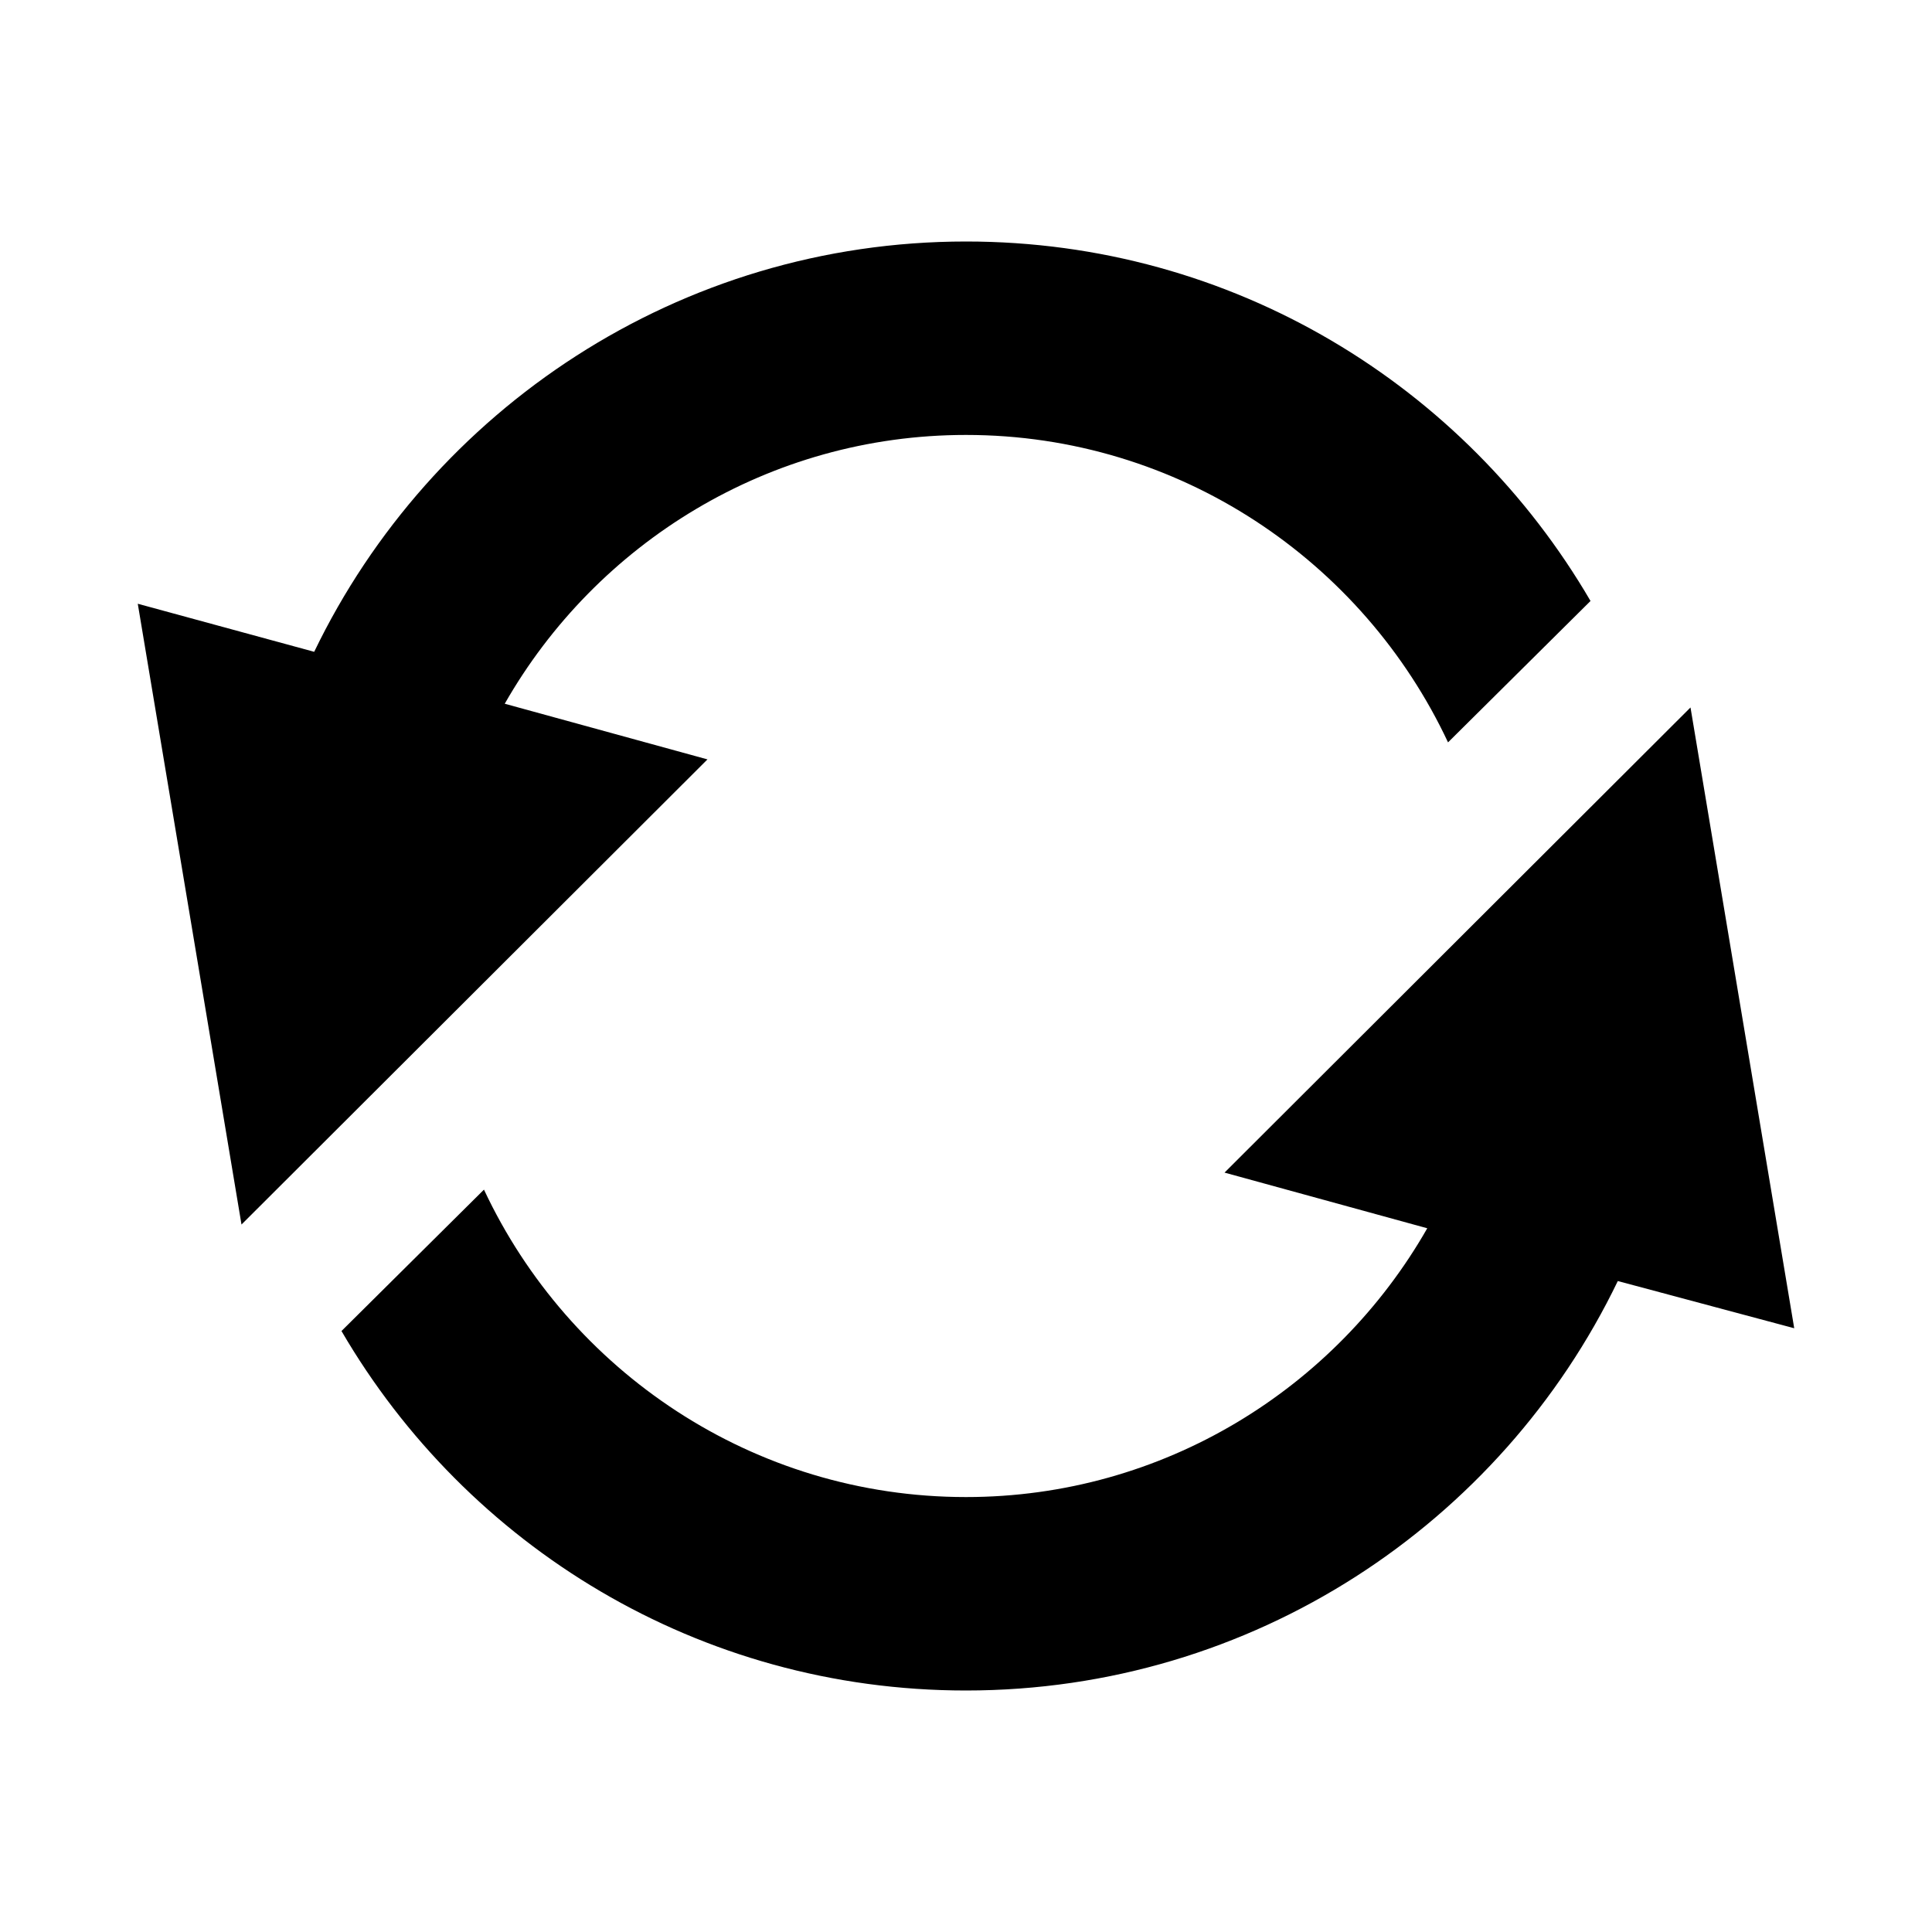
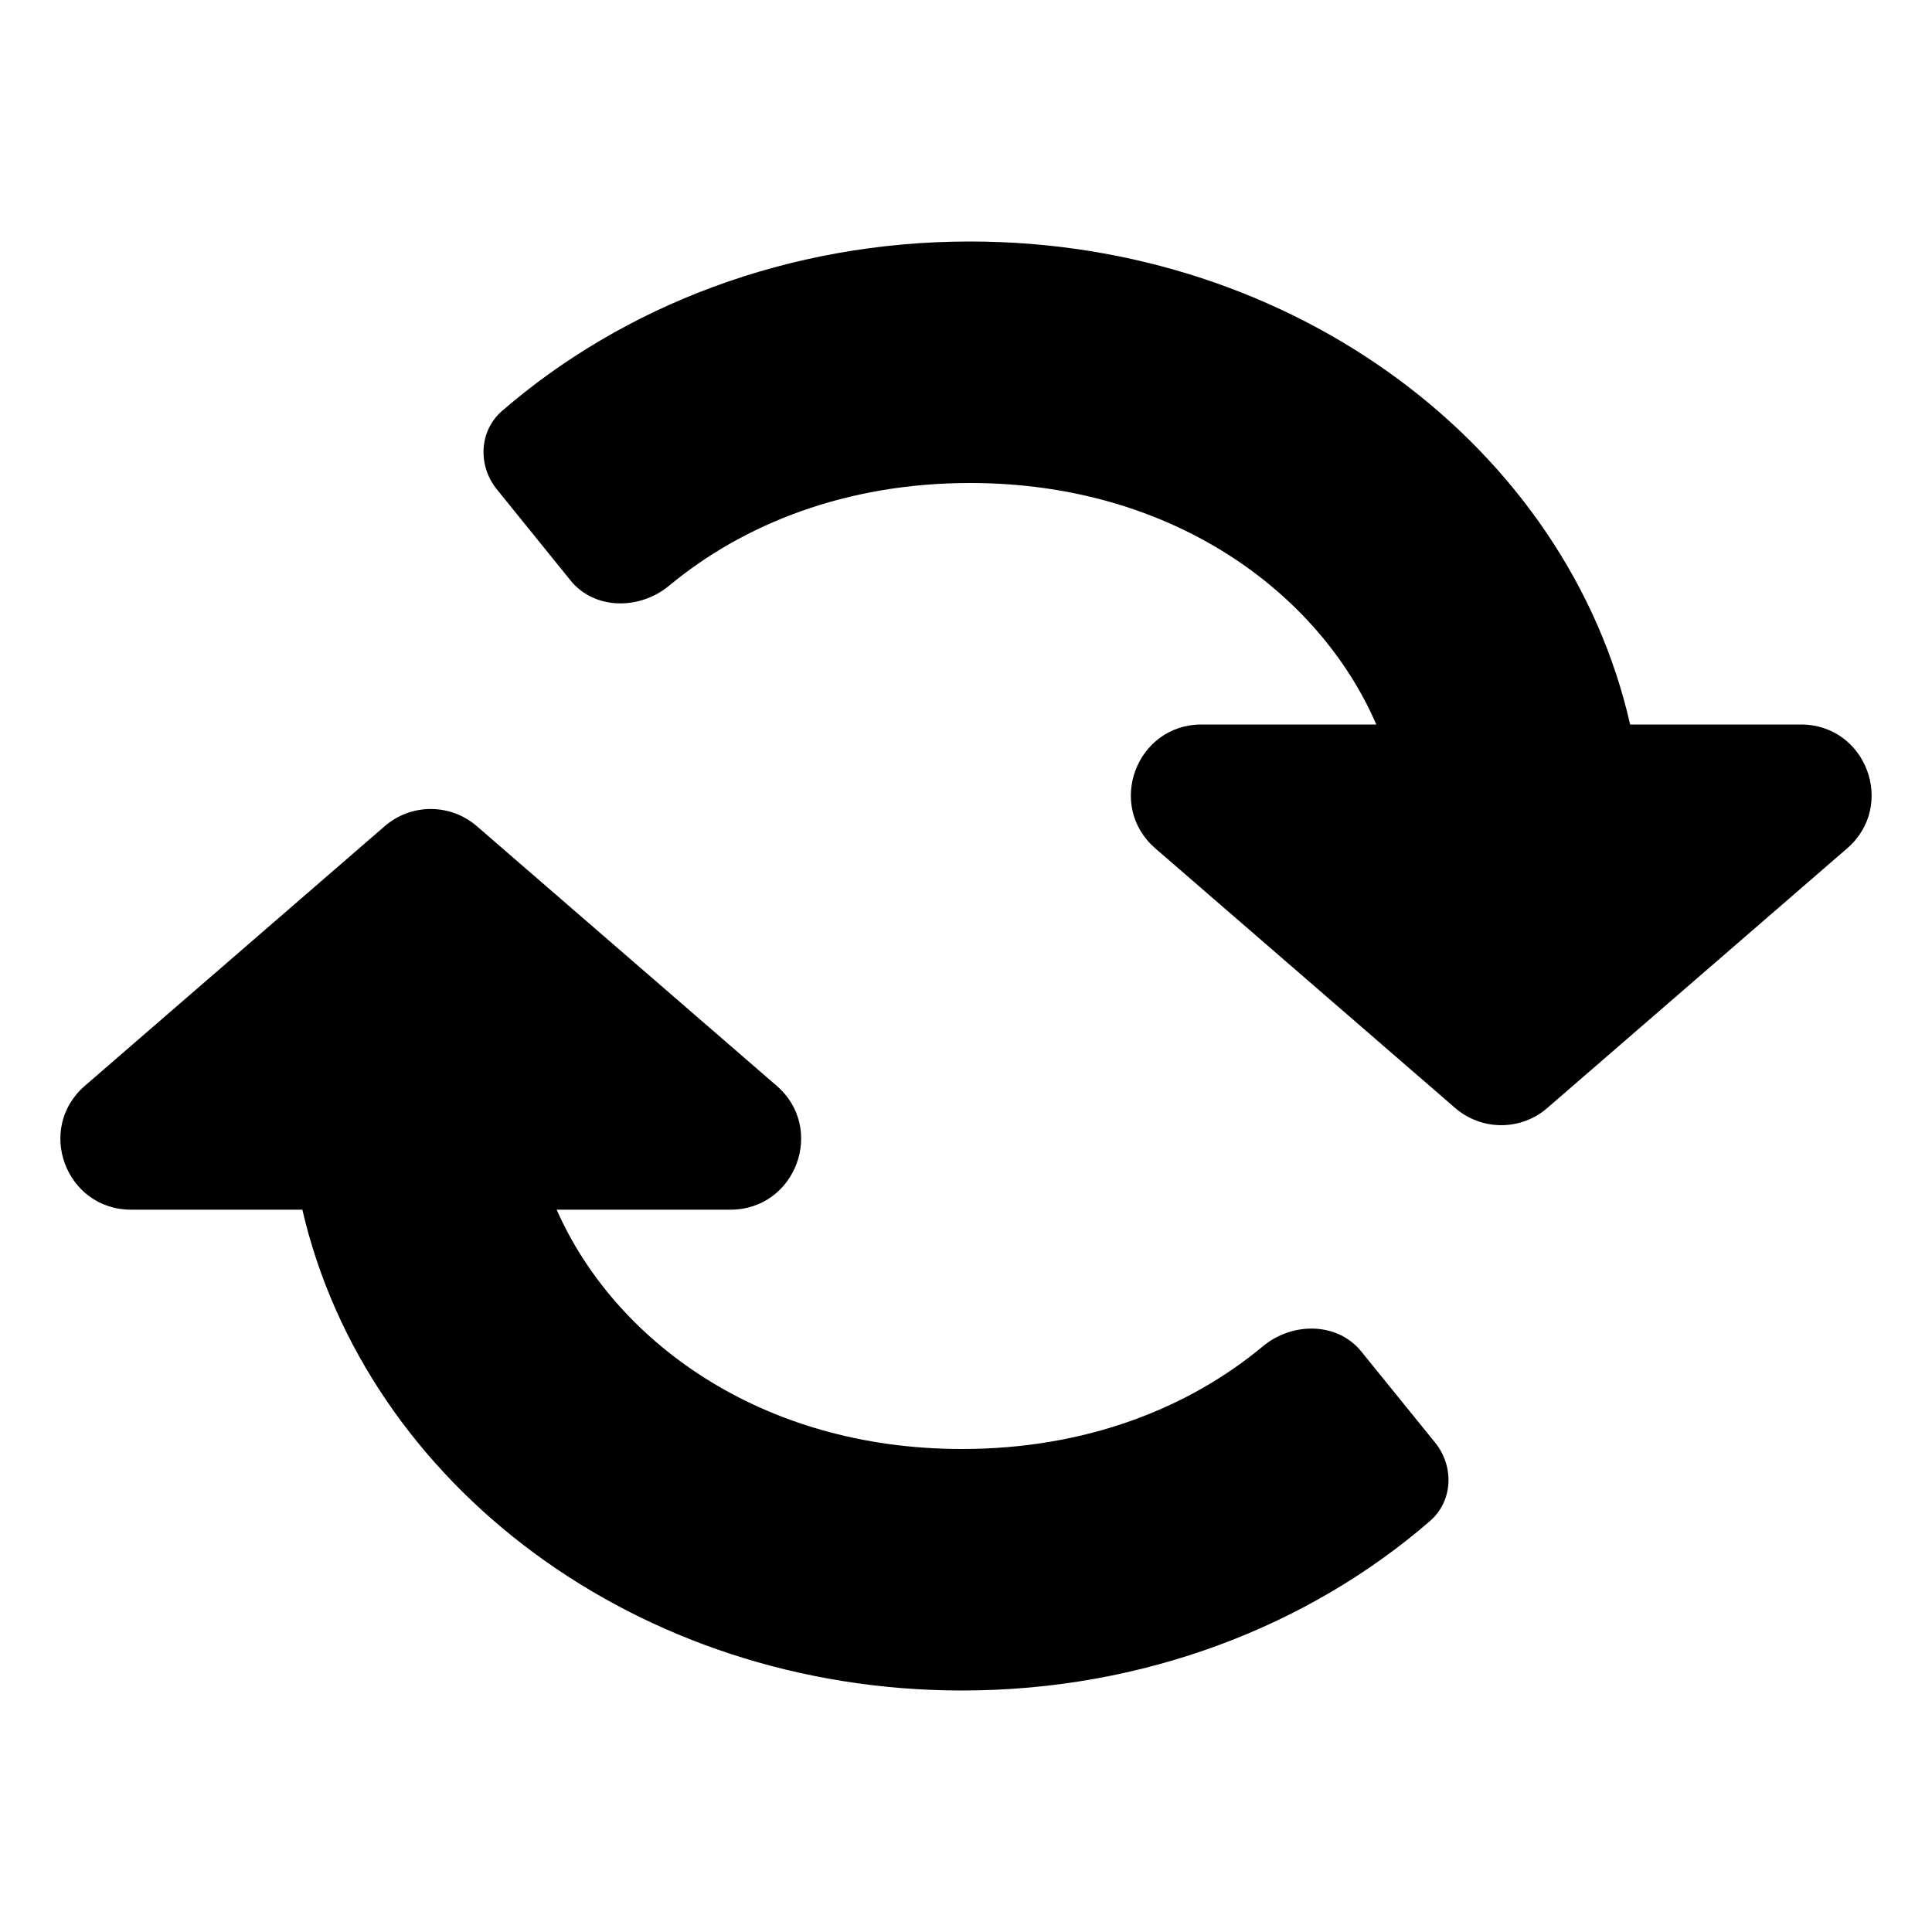
- <svg xmlns="http://www.w3.org/2000/svg" width="16px" height="16px" viewBox="0 0 16 16" version="1.1">
-   <g id="Refresh-Copy" stroke="none" stroke-width="1" fill="none" fill-rule="evenodd">
-     <path d="M2,10.141 L1.141,5 L2.602,5.398 C3.57,3.391 5.625,2 8,2 C10.211,2 12.133,3.195 13.172,4.977 L11.992,6.148 C11.289,4.648 9.766,3.602 8,3.602 C6.367,3.602 4.938,4.5 4.18,5.828 L5.859,6.289 L2,10.141 Z M13.398,10.609 C12.43,12.617 10.375,14 8,14 C5.789,14 3.867,12.805 2.828,11.023 L4.008,9.852 C4.711,11.352 6.234,12.398 8,12.398 C9.633,12.398 11.062,11.5 11.82,10.172 L10.141,9.711 L14,5.859 L14.859,11 L13.398,10.609 Z" id="" fill="#000000" />
-   </g>
+ <svg xmlns="http://www.w3.org/2000/svg" width="16" height="16" viewBox="0 0 16 16" fill="none">
+   <path d="M8.033 2C10.732 2 12.983 3.718 13.5 6L14.914 6C15.456 6 15.706 6.672 15.297 7.026L12.815 9.175C12.596 9.366 12.27 9.366 12.05 9.175L9.568 7.026C9.159 6.672 9.41 6 9.951 6H11.398C10.929 4.915 9.717 4 8.033 4C7.007 4 6.156 4.34 5.542 4.85C5.299 5.052 4.924 5.053 4.725 4.807L4.115 4.053C3.955 3.855 3.967 3.568 4.159 3.402C5.163 2.534 6.528 2 8.033 2Z" fill="#000000" />
+   <path d="M3.95 6.843C3.73 6.652 3.404 6.652 3.185 6.843L0.703 8.992C0.294 9.346 0.544 10.018 1.086 10.018H2.504C3.029 12.291 5.275 14 7.967 14C9.472 14 10.838 13.466 11.841 12.598C12.033 12.432 12.045 12.145 11.885 11.947L11.274 11.193C11.076 10.947 10.701 10.947 10.458 11.15C9.844 11.661 8.993 12 7.967 12C6.292 12 5.085 11.096 4.61 10.018H6.049C6.59 10.018 6.841 9.346 6.432 8.992L3.95 6.843Z" fill="#000000" />
</svg>
